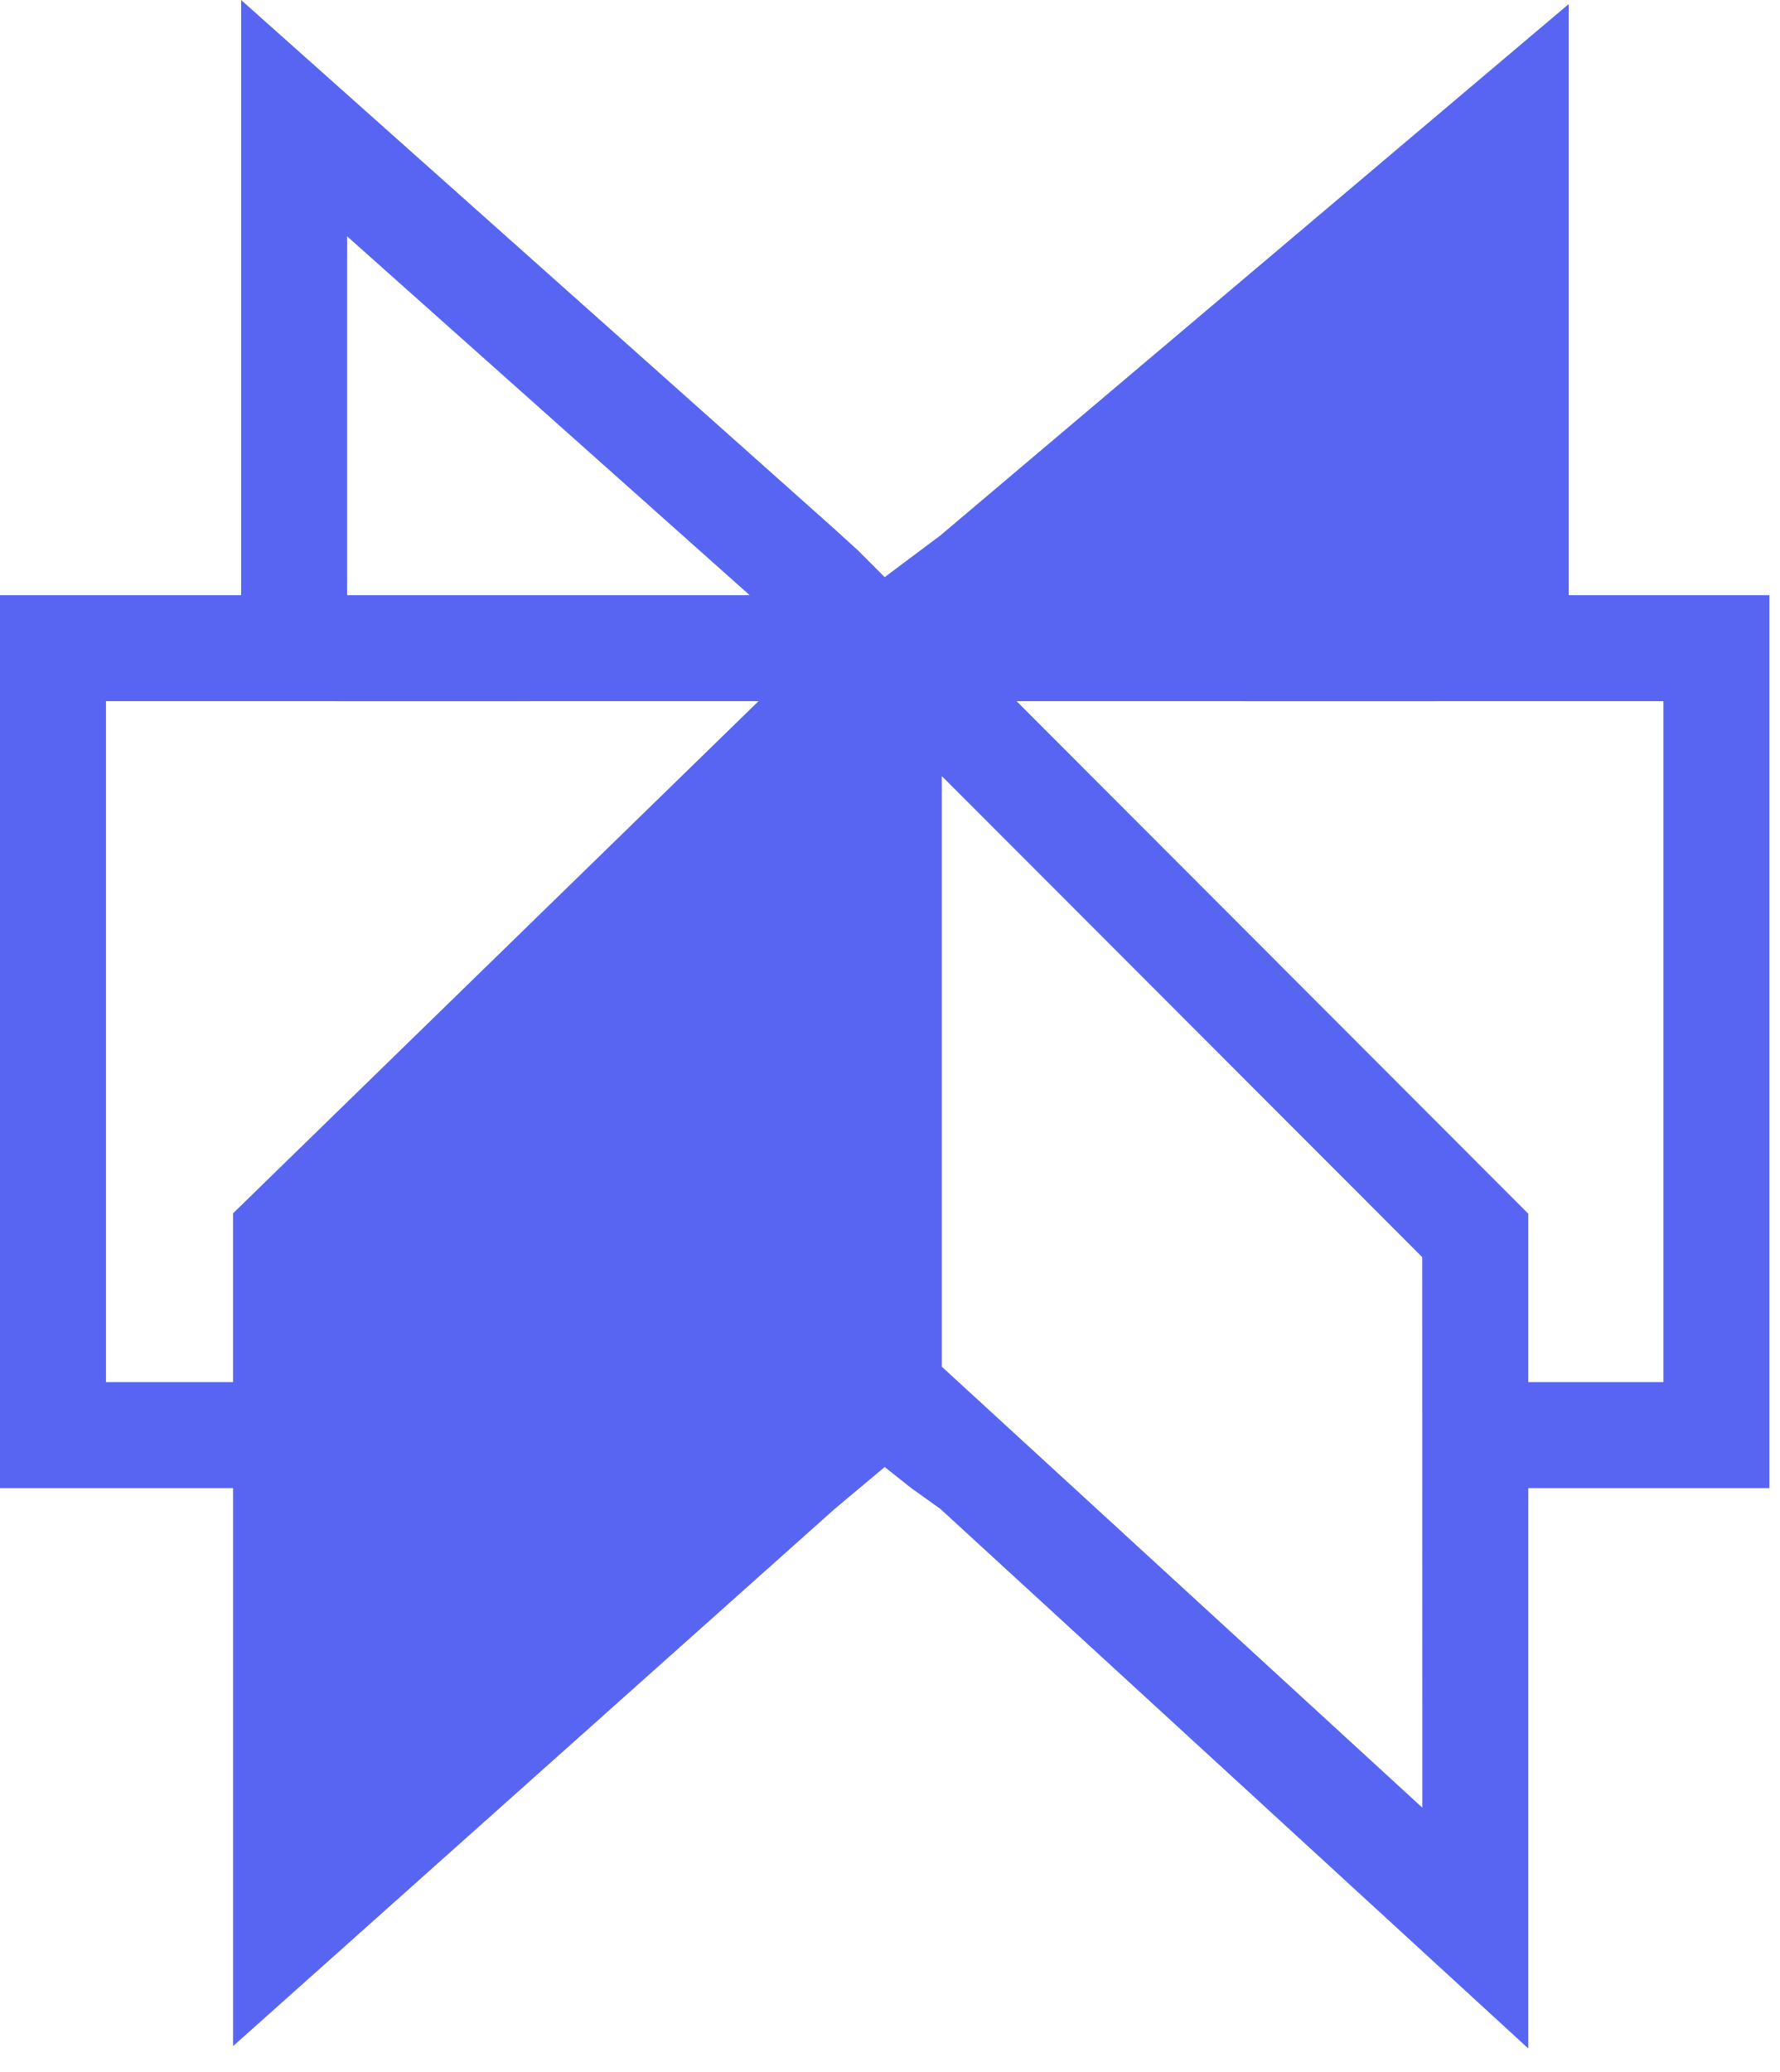
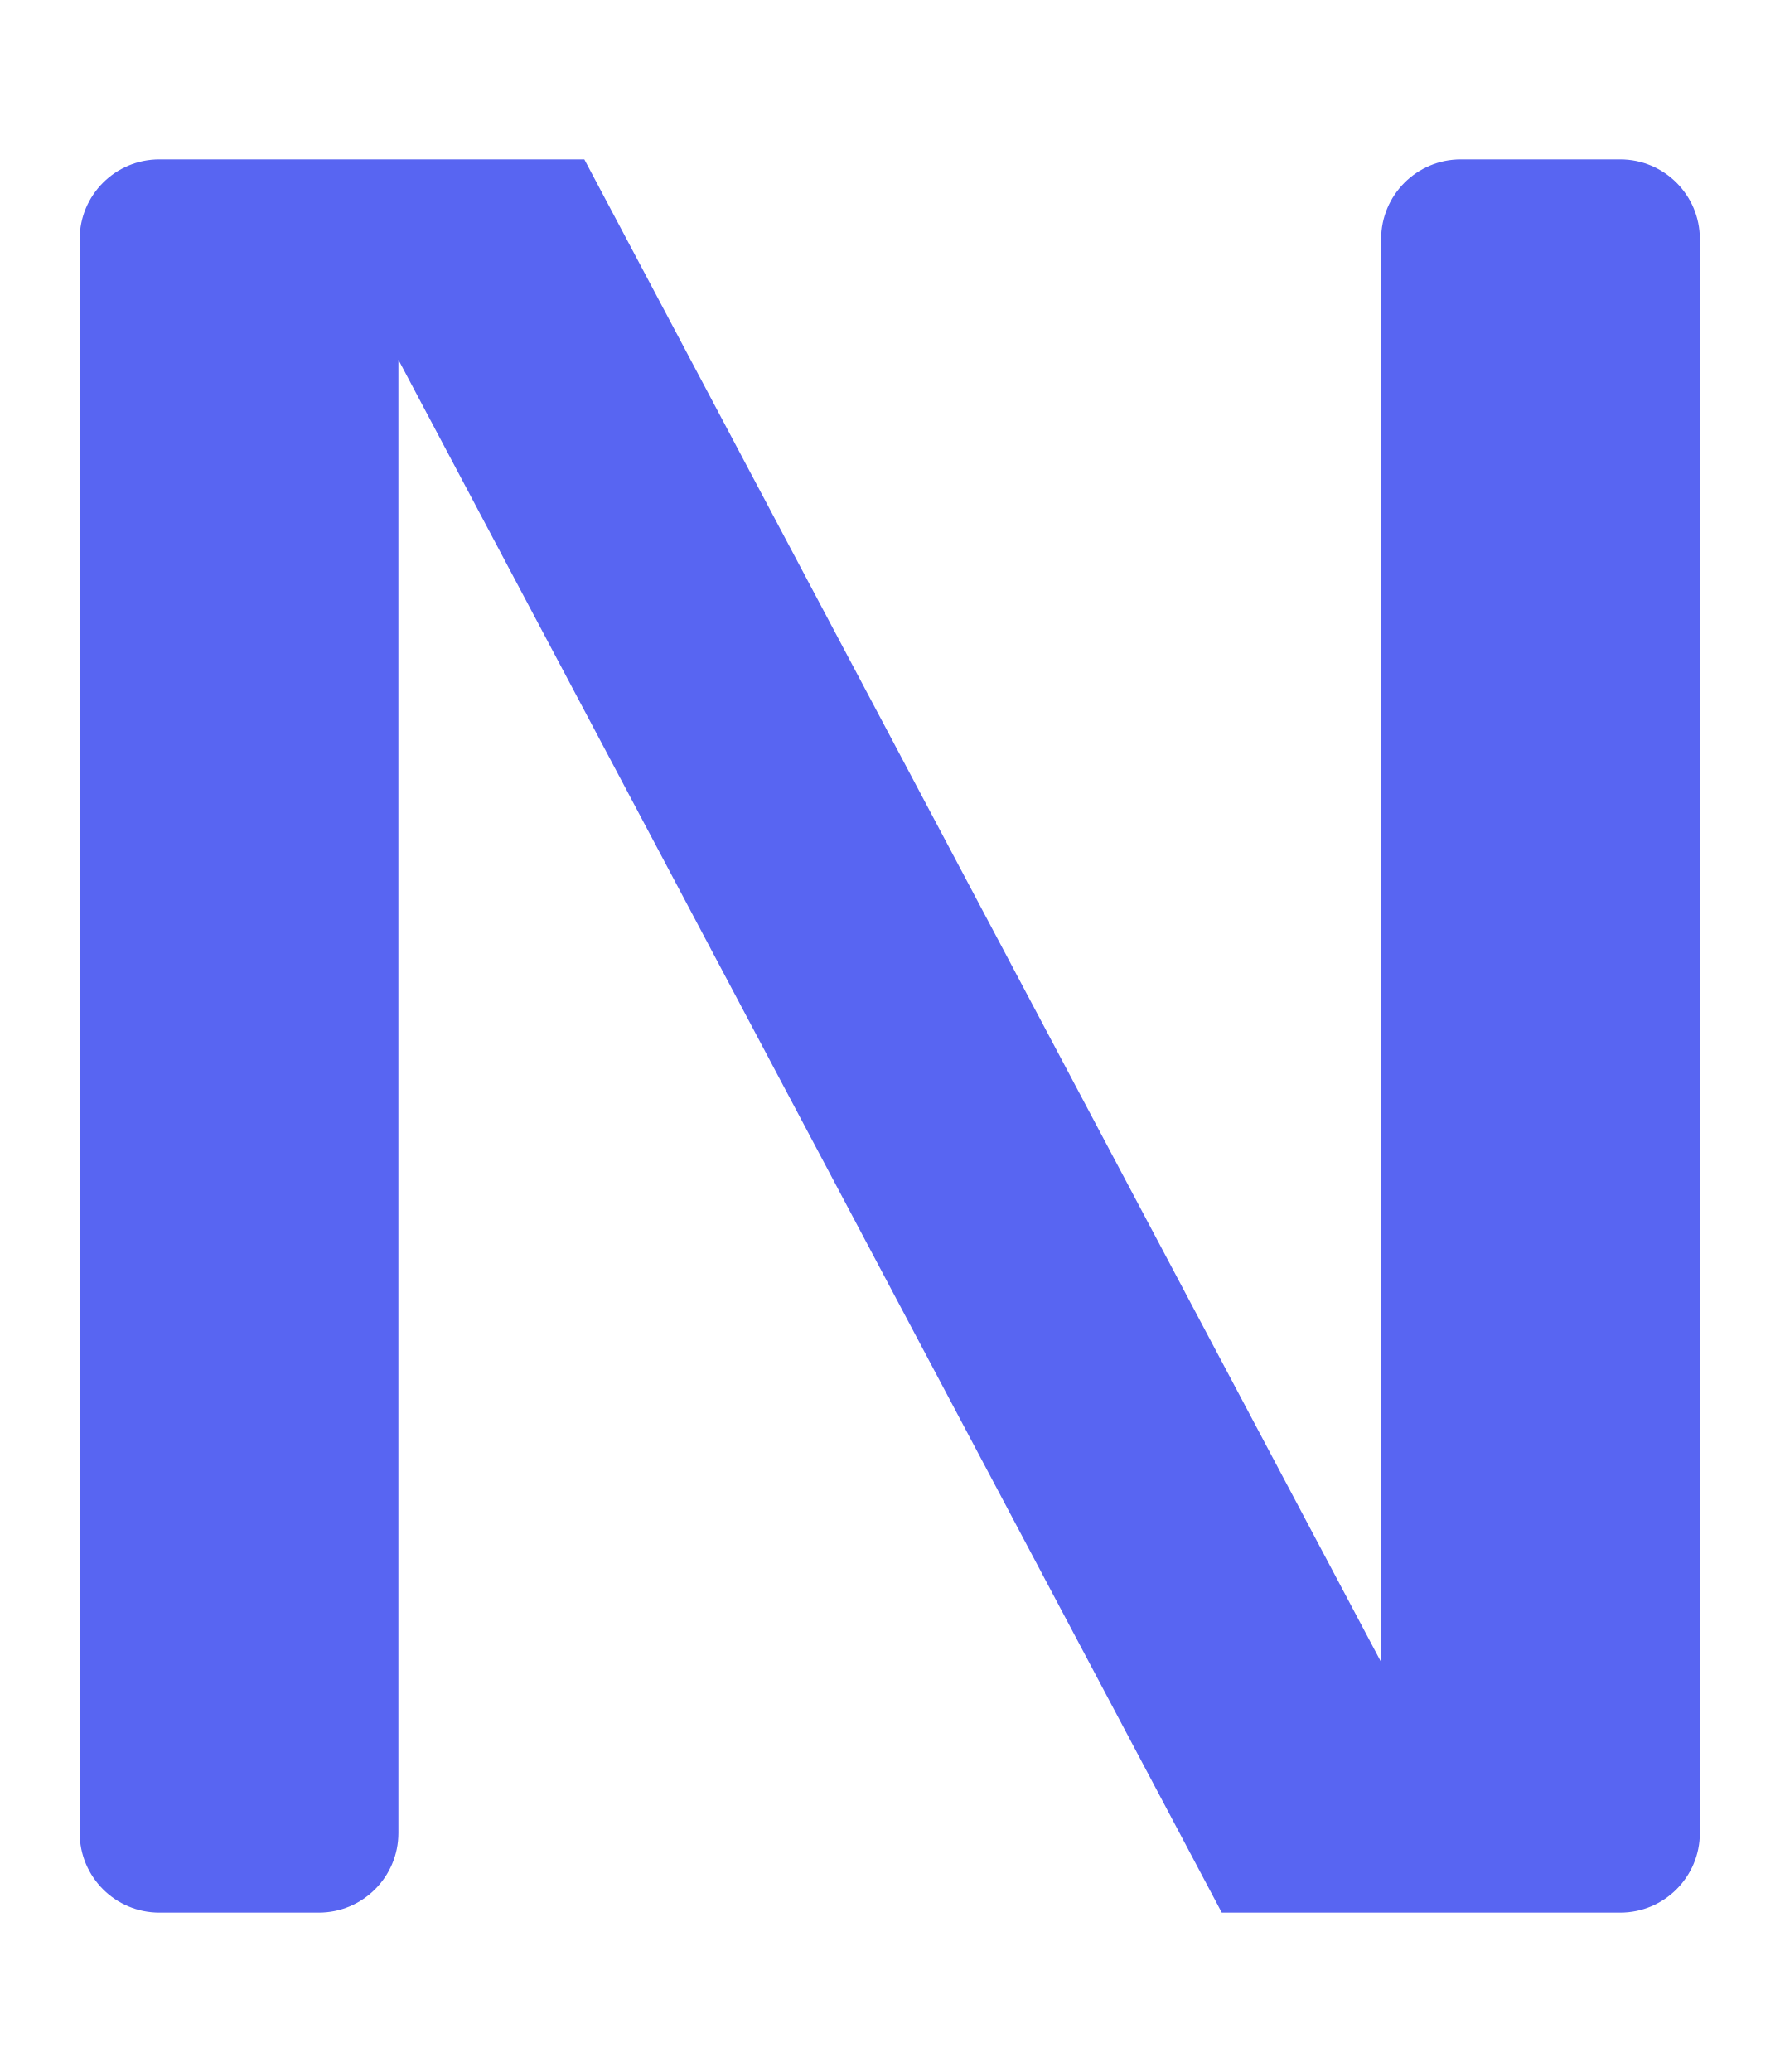
<svg xmlns="http://www.w3.org/2000/svg" width="67" height="78" viewBox="0 0 67 78" fill="none">
-   <path d="M35.405 20.157L59.061 0.154V22.405H66.618V56.02H57.541V77.115L35.406 56.803L34.309 56.02L33.309 55.226L31.416 56.812L8.776 77.026V56.02H0V22.405H9.078V0L31.416 19.912L32.309 20.726L33.309 21.726L35.405 20.157ZM28.559 26.395C20.367 26.4 12.178 26.395 3.99 26.395V52.03H8.775V45.674L28.559 26.395ZM38.273 26.395L57.541 45.69V52.03H62.628V26.395C54.515 26.395 46.392 26.4 38.273 26.395ZM28.224 22.405L13.068 8.895V22.405H28.224ZM35.459 29.215V51.449L53.551 68.049C53.551 61.139 53.548 54.235 53.548 47.325L35.459 29.215Z" fill="#5865F2" />
+   <path d="M6 6H12A3 3 0 0 1 15 9V69A3 3 0 0 1 12 72H6A3 3 0 0 1 3 69V9A3 3 0 0 1 6 6ZM55 6H61A3 3 0 0 1 64 9V69A3 3 0 0 1 61 72H55A3 3 0 0 1 52 69V9A3 3 0 0 1 55 6ZM11 6H22L57 72H46Z" fill="#5865F2" />
</svg>
